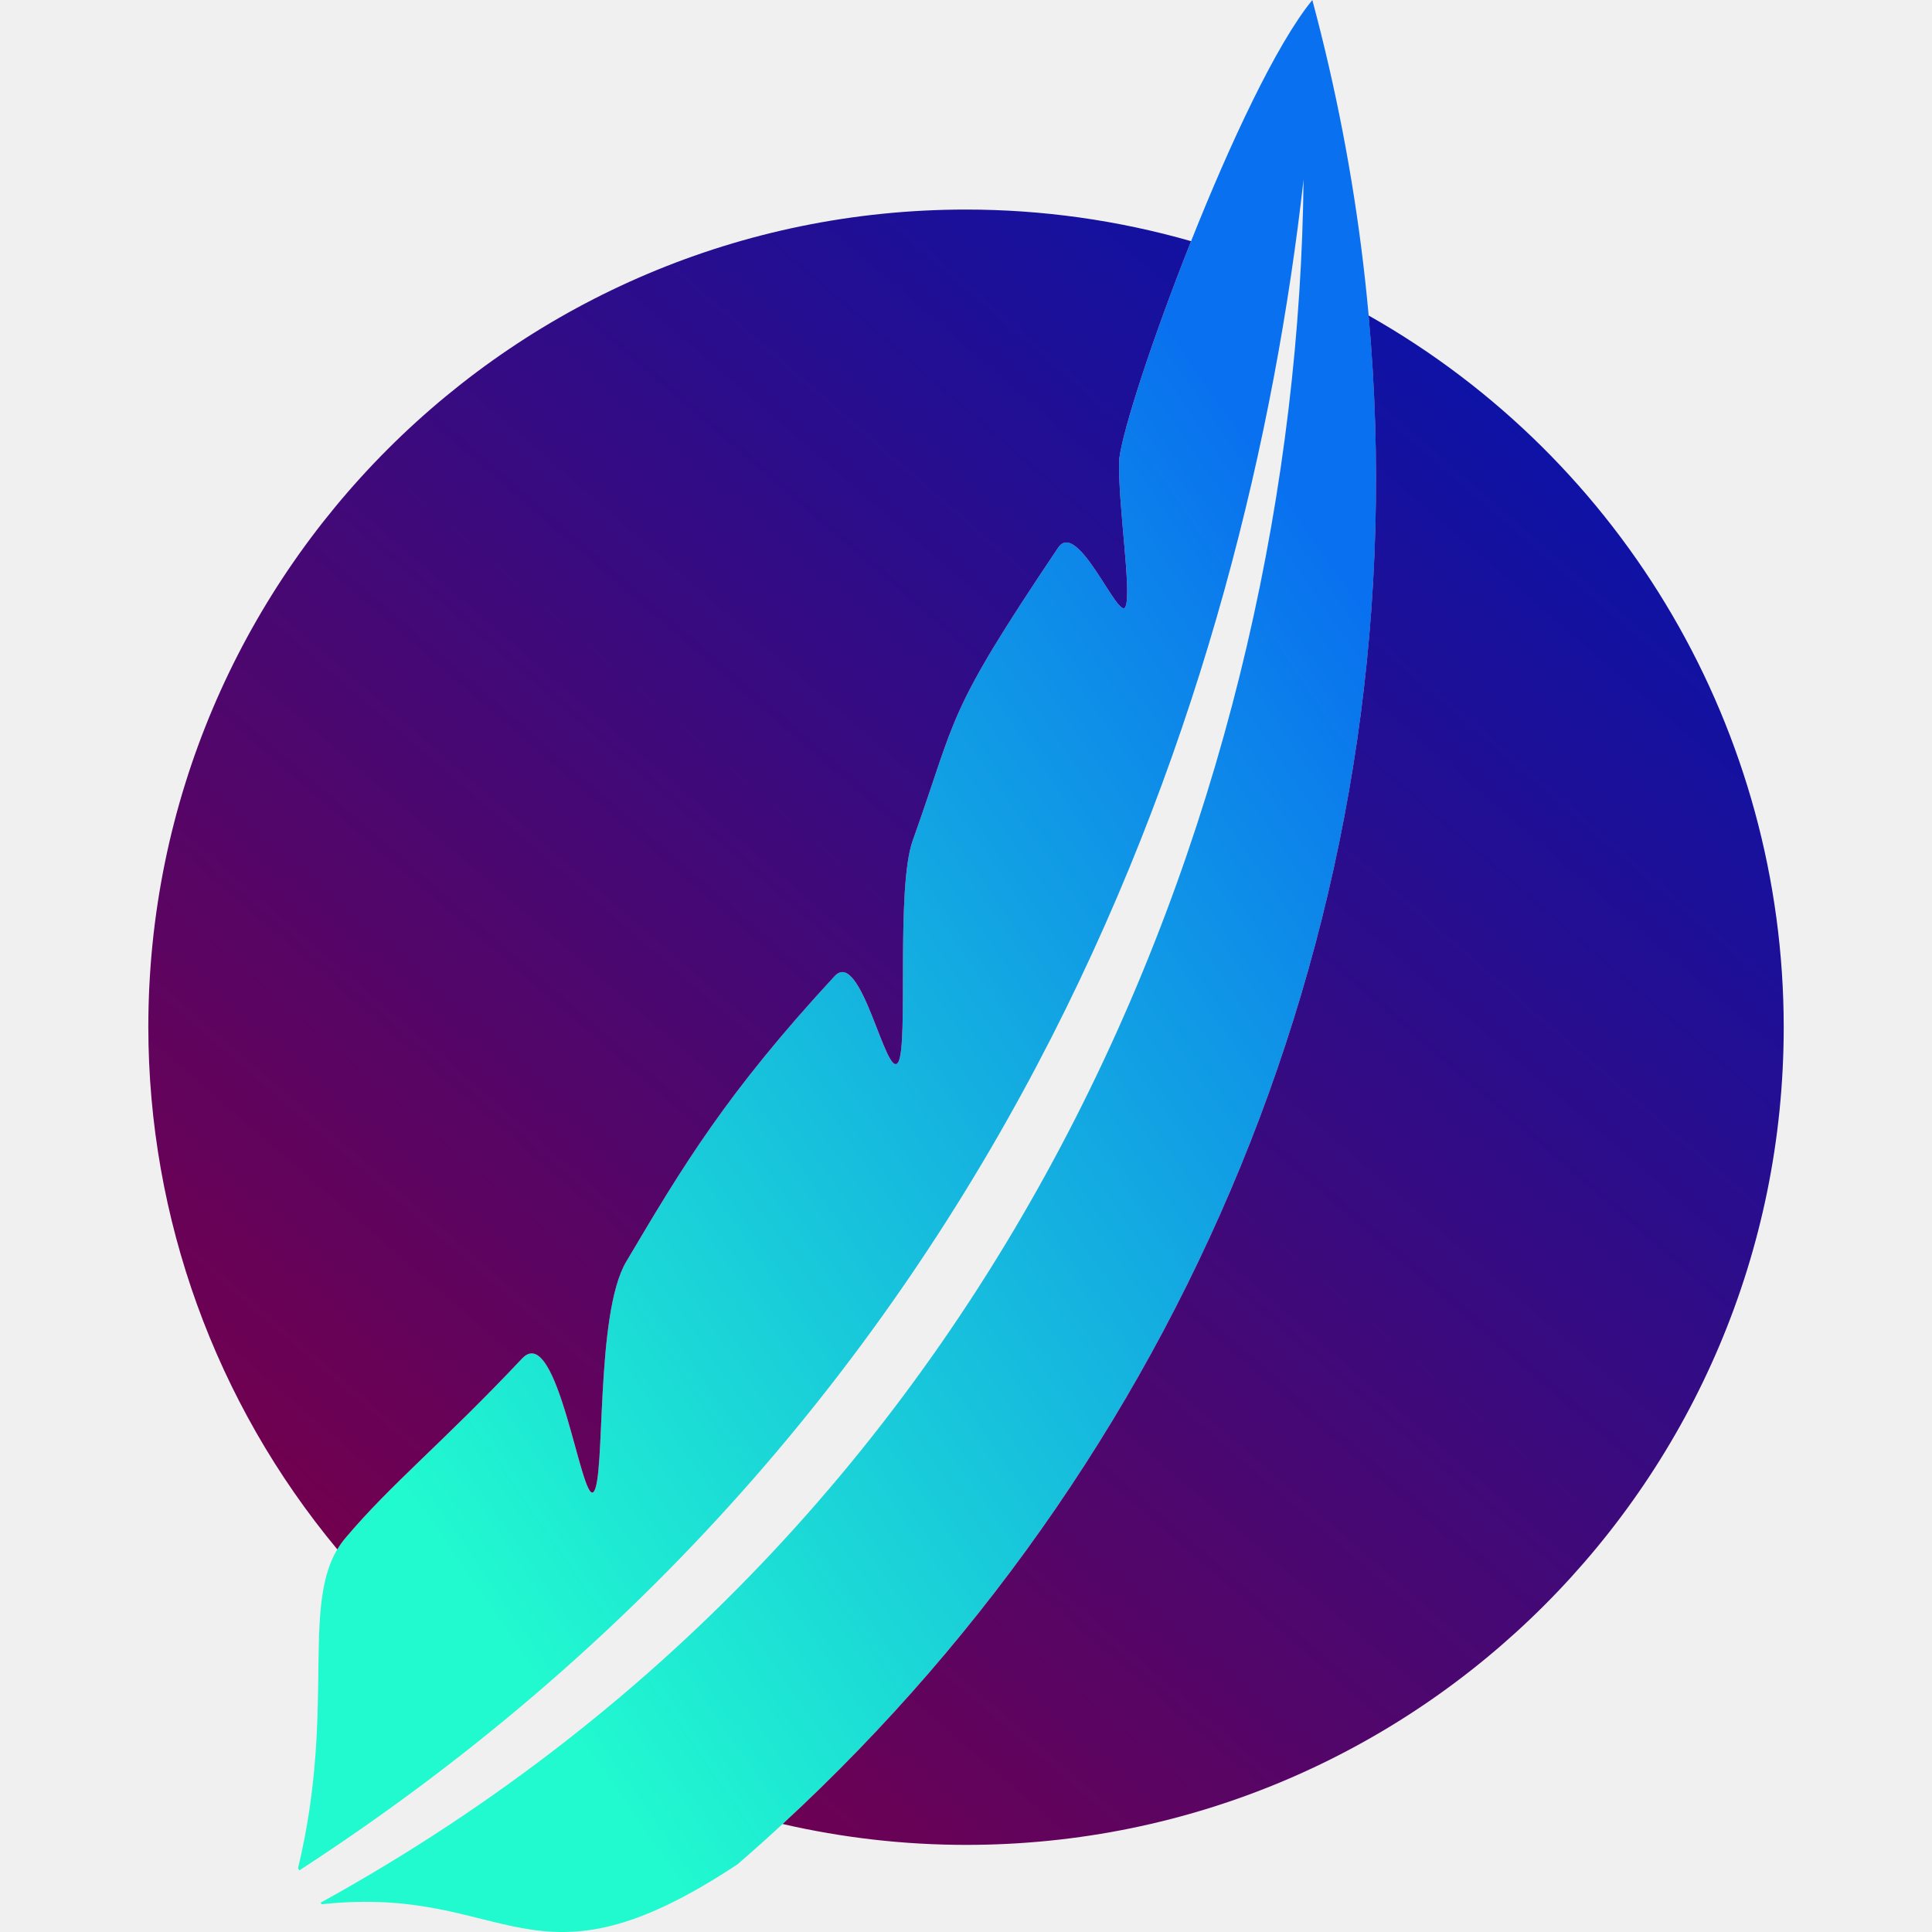
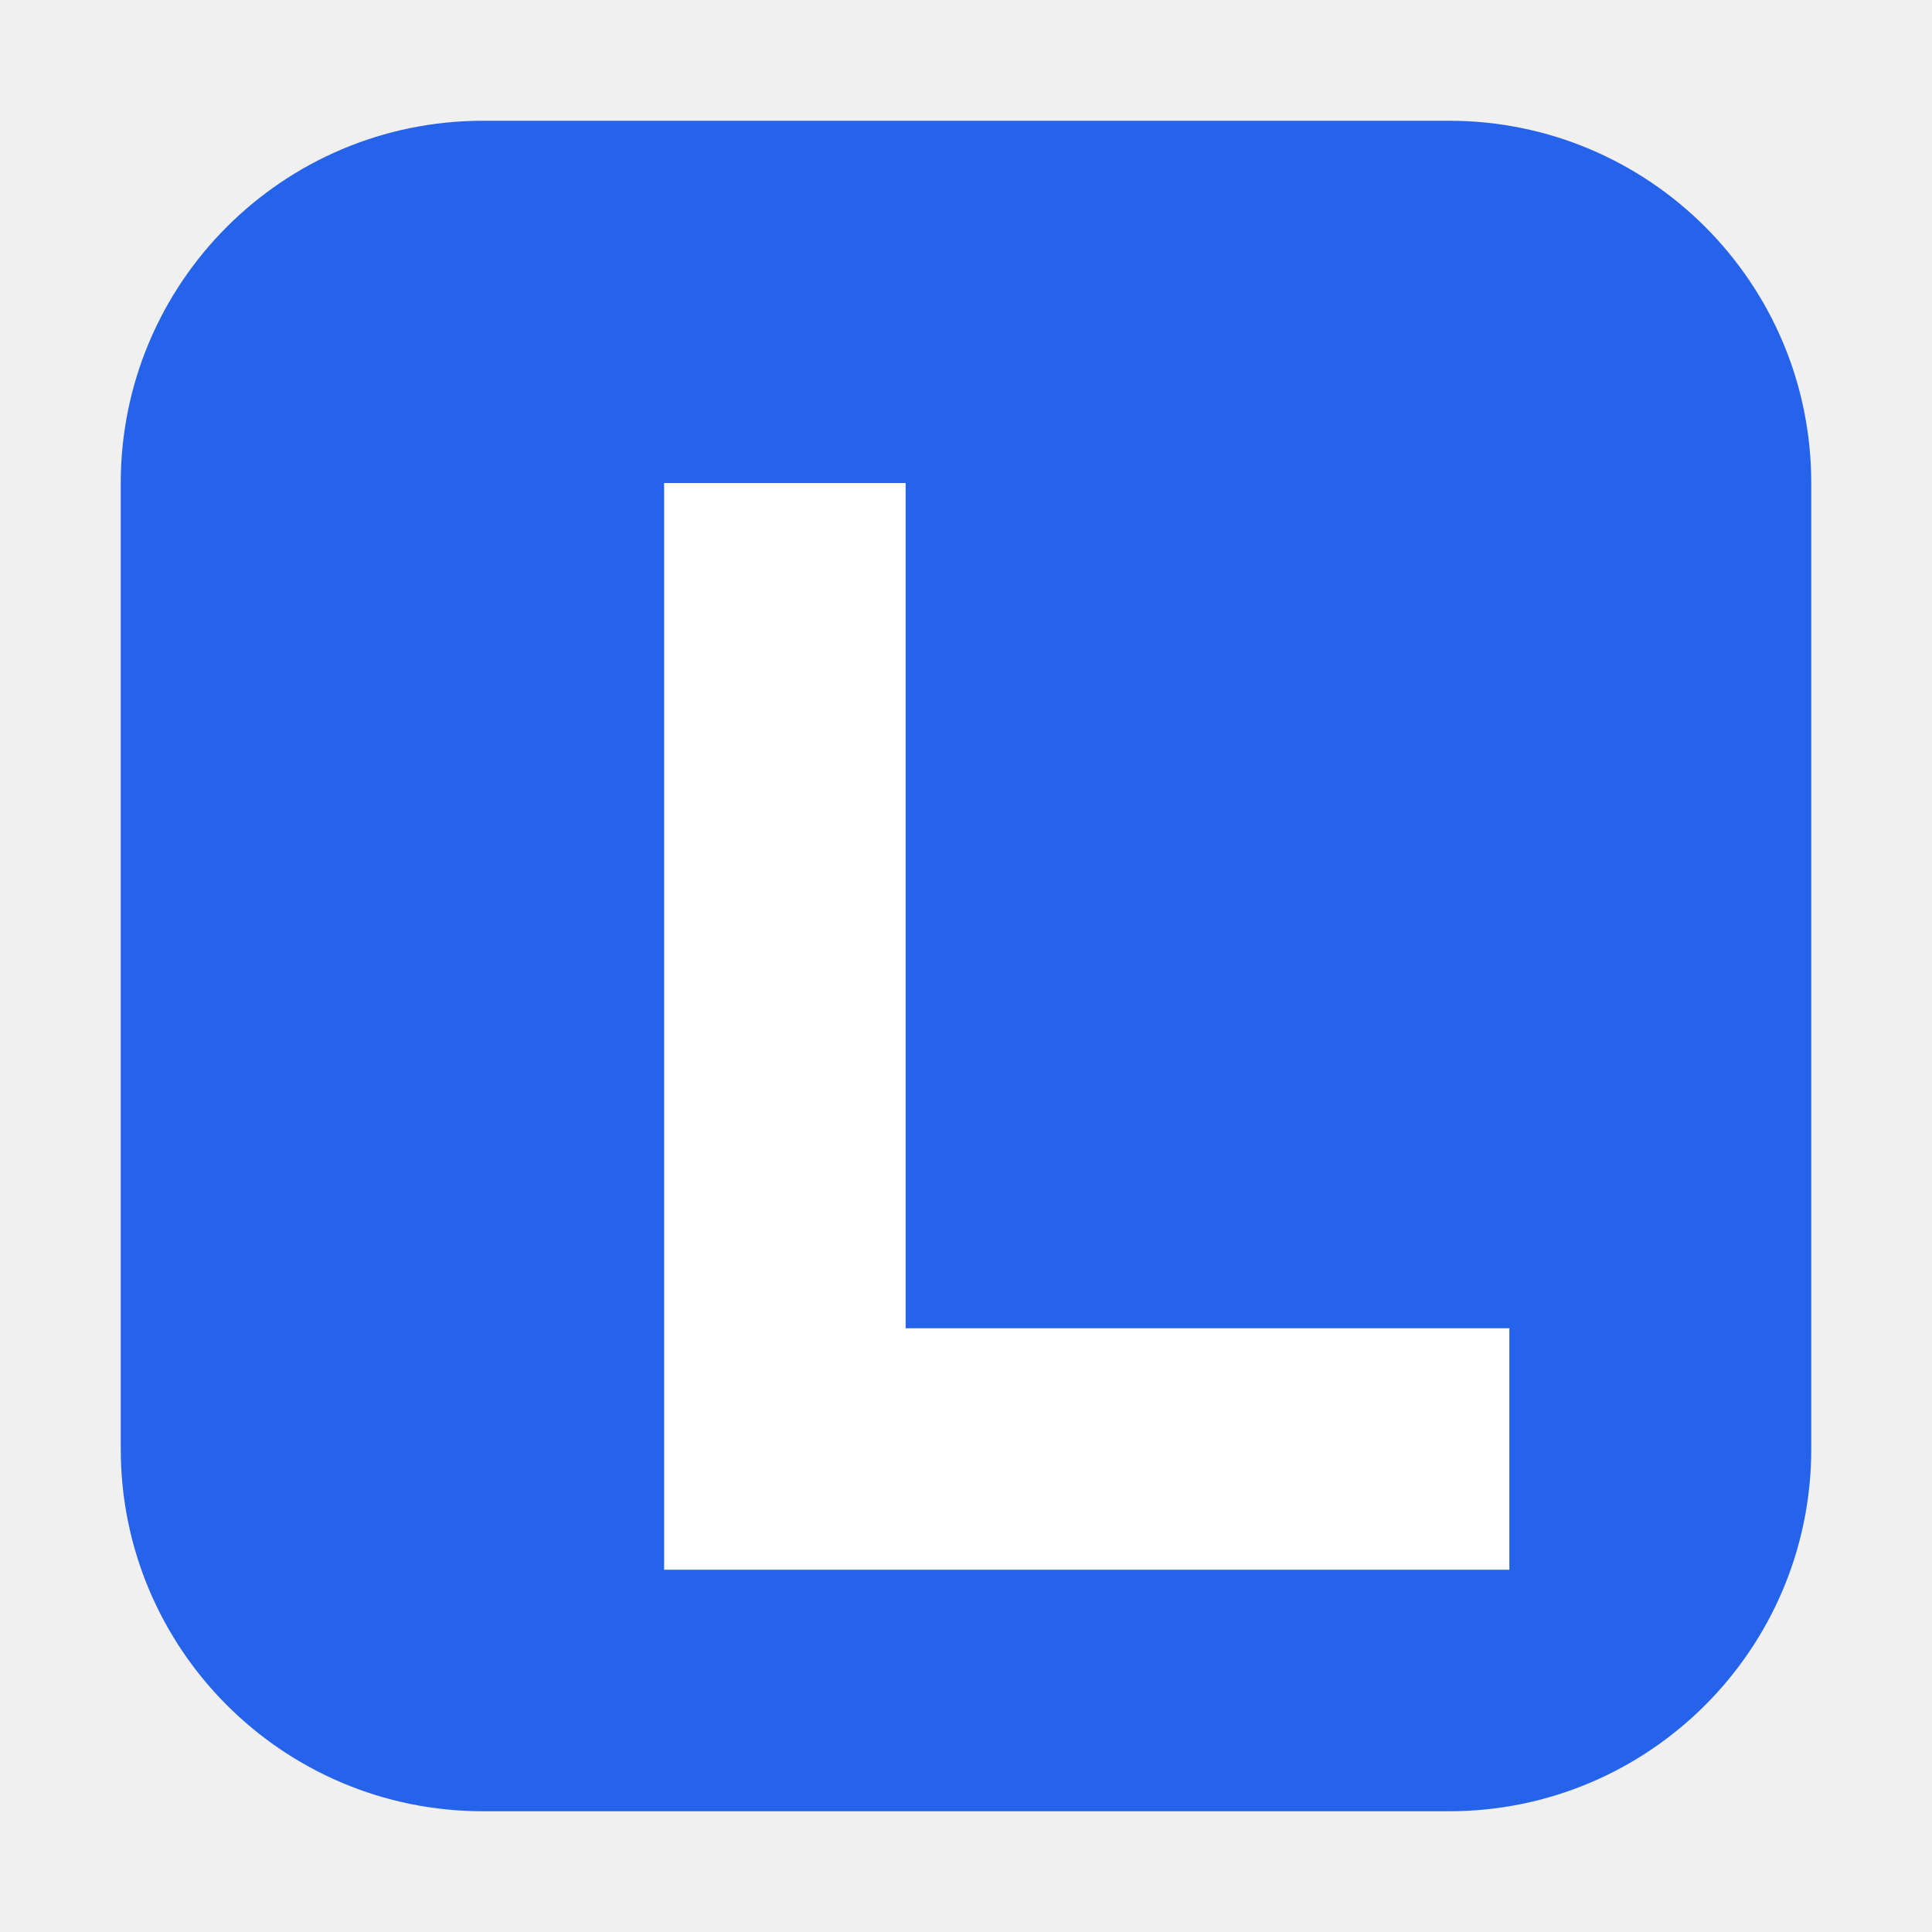
- <svg xmlns="http://www.w3.org/2000/svg" xmlns:xlink="http://www.w3.org/1999/xlink" width="512" height="512" version="1.1" viewBox="0 0 512 512">
-   <defs>
-     <linearGradient id="linearGradient22708">
-       <stop stop-color="#21facf" offset="0" />
-       <stop stop-color="#0970ef" offset="1" />
-     </linearGradient>
-     <linearGradient id="linearGradient6949" x1="68.454" x2="198.59" y1="246.73" y2="96.35" gradientTransform="translate(-5.754,-56.594)" gradientUnits="userSpaceOnUse">
-       <stop stop-color="#72004e" offset="0" />
-       <stop stop-color="#0015b1" offset="1" />
-     </linearGradient>
-     <linearGradient id="linearGradient22718" x1="56.735" x2="155.2" y1="246.96" y2="58.575" gradientUnits="userSpaceOnUse">
-       <stop stop-color="#4f00da" offset="0" />
-       <stop stop-color="#e5311b" offset="1" />
-     </linearGradient>
-     <linearGradient id="linearGradient23463" x1="68.454" x2="198.59" y1="246.73" y2="96.35" gradientUnits="userSpaceOnUse" xlink:href="#linearGradient22708" />
-     <linearGradient id="linearGradient903" x1="54.478" x2="192.1" y1="247.56" y2="9.809" gradientTransform="matrix(.87923 0 0 .87923 -9.551 48.787)" gradientUnits="userSpaceOnUse">
-       <stop stop-color="#dc180d" offset="0" />
-       <stop stop-color="#f96e20" offset=".5" />
-       <stop stop-color="#f4ce41" offset="1" />
-     </linearGradient>
-     <linearGradient id="linearGradient918" x1="39.468" x2="154.99" y1="204.22" y2="124.47" gradientUnits="userSpaceOnUse" xlink:href="#linearGradient22708" />
-   </defs>
-   <g transform="matrix(2.473 0 0 2.473 -4.8978 -4.8812)">
-     <path transform="translate(-5.5496,-57.412)" d="m148.16 59.393c-7.71 9.399-19.951 42.888-20.696 49.204-0.17 4.674 1.373 14.231 0.672 15.805-0.719 1.613-5.117-9.446-7.215-6.327-12.219 18.168-10.7 17.731-15.582 31.378-1.836 5.131-0.424 21.99-1.567 23.773-1.273 1.987-3.962-12.31-6.806-9.236-11.603 12.54-16.279 20.379-22.336 30.607-3.359 5.673-2.182 23.33-3.506 24.674-1.302 1.321-3.857-18.326-7.644-14.309-8.519 9.038-14.054 13.441-18.946 19.252-5.198 6.174-0.783 17.584-5.067 35.383l0.145 0.221c77.447-50.308 101.52-127.16 107.61-181.19-0.681 63.93-29.41 142.78-105.33 184.65l0.113 0.171c20.241-2.181 22.307 10.458 44.562-4.284 55.792-48.277 81.856-124.29 61.593-199.78z" display="none" fill="url(#linearGradient903)" />
-     <path transform="translate(-5.5498,-57.412)" d="m148.16 59.393c-7.71 9.399-19.951 42.888-20.696 49.204-0.17 4.674 1.373 14.231 0.672 15.805-0.719 1.613-5.117-9.446-7.215-6.327-12.219 18.168-10.7 17.731-15.582 31.378-1.836 5.131-0.424 21.99-1.567 23.773-1.273 1.987-3.962-12.31-6.806-9.236-11.603 12.54-16.279 20.379-22.336 30.607-3.359 5.673-2.182 23.33-3.506 24.674-1.302 1.321-3.857-18.326-7.644-14.309-8.519 9.038-14.054 13.441-18.946 19.252-5.198 6.174-0.783 17.584-5.067 35.383l0.145 0.221c77.447-50.308 101.52-127.16 107.61-181.19-0.681 63.93-29.41 142.78-105.33 184.65l0.113 0.171c20.241-2.181 22.307 10.458 44.562-4.284 55.792-48.277 81.856-124.29 61.593-199.78z" fill="url(#linearGradient918)" />
-     <g transform="translate(0 2.0218e-5)">
-       <path transform="translate(-5.7543,-56.594)" d="m111.25 81.024c-48.394-1.5e-5 -87.625 39.231-87.625 87.625 0.017 20.443 7.182 40.236 20.253 55.954 0.252-0.422 0.536-0.824 0.858-1.206 4.892-5.81 10.427-10.214 18.946-19.252 3.787-4.018 6.341 15.63 7.644 14.309 1.324-1.344 0.147-19.001 3.506-24.674 6.056-10.228 10.733-18.067 22.336-30.607 2.844-3.074 5.533 11.223 6.806 9.236 1.142-1.782-0.269-18.641 1.566-23.773 4.882-13.647 3.363-13.21 15.582-31.378 2.098-3.119 6.496 7.94 7.215 6.327 0.701-1.573-0.842-11.131-0.672-15.805 0.372-3.15 3.604-13.059 7.705-23.367-7.843-2.247-15.962-3.388-24.12-3.389zm43.142 11.356c5.566 61.595-18.426 120.7-62.796 161.65 6.446 1.486 13.04 2.237 19.655 2.239 48.394 1e-5 87.625-39.231 87.625-87.625-3.1e-4 -31.581-16.995-60.719-44.484-76.268z" display="none" fill="url(#linearGradient22718)" />
-       <path transform="translate(-5.754,-56.594)" d="m111.25 81.024c-48.394-1.5e-5 -87.625 39.231-87.625 87.625 0.017 20.443 7.182 40.236 20.253 55.954 0.252-0.422 0.536-0.824 0.858-1.206 4.892-5.81 10.427-10.214 18.946-19.252 3.787-4.018 6.341 15.63 7.644 14.309 1.324-1.344 0.147-19.001 3.506-24.674 6.056-10.228 10.733-18.067 22.336-30.607 2.844-3.074 5.533 11.223 6.806 9.236 1.142-1.782-0.269-18.641 1.566-23.773 4.882-13.647 3.363-13.21 15.582-31.378 2.098-3.119 6.496 7.94 7.215 6.327 0.701-1.573-0.842-11.131-0.672-15.805 0.372-3.15 3.604-13.059 7.705-23.367-7.843-2.247-15.962-3.388-24.12-3.389zm43.142 11.356c5.566 61.595-18.426 120.7-62.796 161.65 6.446 1.486 13.04 2.237 19.655 2.239 48.394 1e-5 87.625-39.231 87.625-87.625-3.1e-4 -31.581-16.995-60.719-44.484-76.268z" display="none" fill="url(#linearGradient23463)" />
-       <path d="m105.5 24.43c-48.394-1.5e-5 -87.625 39.231-87.625 87.625 0.017 20.443 7.182 40.236 20.253 55.954 0.252-0.422 0.536-0.824 0.858-1.206 4.892-5.81 10.427-10.214 18.946-19.252 3.787-4.018 6.341 15.63 7.644 14.309 1.324-1.344 0.147-19.001 3.506-24.674 6.056-10.228 10.733-18.067 22.336-30.607 2.844-3.074 5.533 11.223 6.806 9.236 1.142-1.782-0.269-18.641 1.566-23.773 4.882-13.647 3.363-13.21 15.582-31.378 2.098-3.119 6.496 7.94 7.215 6.327 0.701-1.573-0.842-11.131-0.672-15.805 0.372-3.15 3.604-13.059 7.705-23.367-7.843-2.247-15.962-3.388-24.12-3.389zm43.142 11.356c5.566 61.595-18.426 120.7-62.796 161.65 6.446 1.486 13.04 2.237 19.655 2.239 48.394 1e-5 87.625-39.231 87.625-87.625-3.1e-4 -31.581-16.995-60.719-44.484-76.268z" fill="url(#linearGradient6949)" />
-     </g>
-   </g>
+ <svg xmlns="http://www.w3.org/2000/svg" width="512" height="512" version="1.1" viewBox="0 0 512 512">
+   <rect x="32" y="32" width="448" height="448" rx="96" fill="#2563eb" />
+   <path d="M176 128 h64 v224 h160 v64 H176 z" fill="#ffffff" />
</svg>
